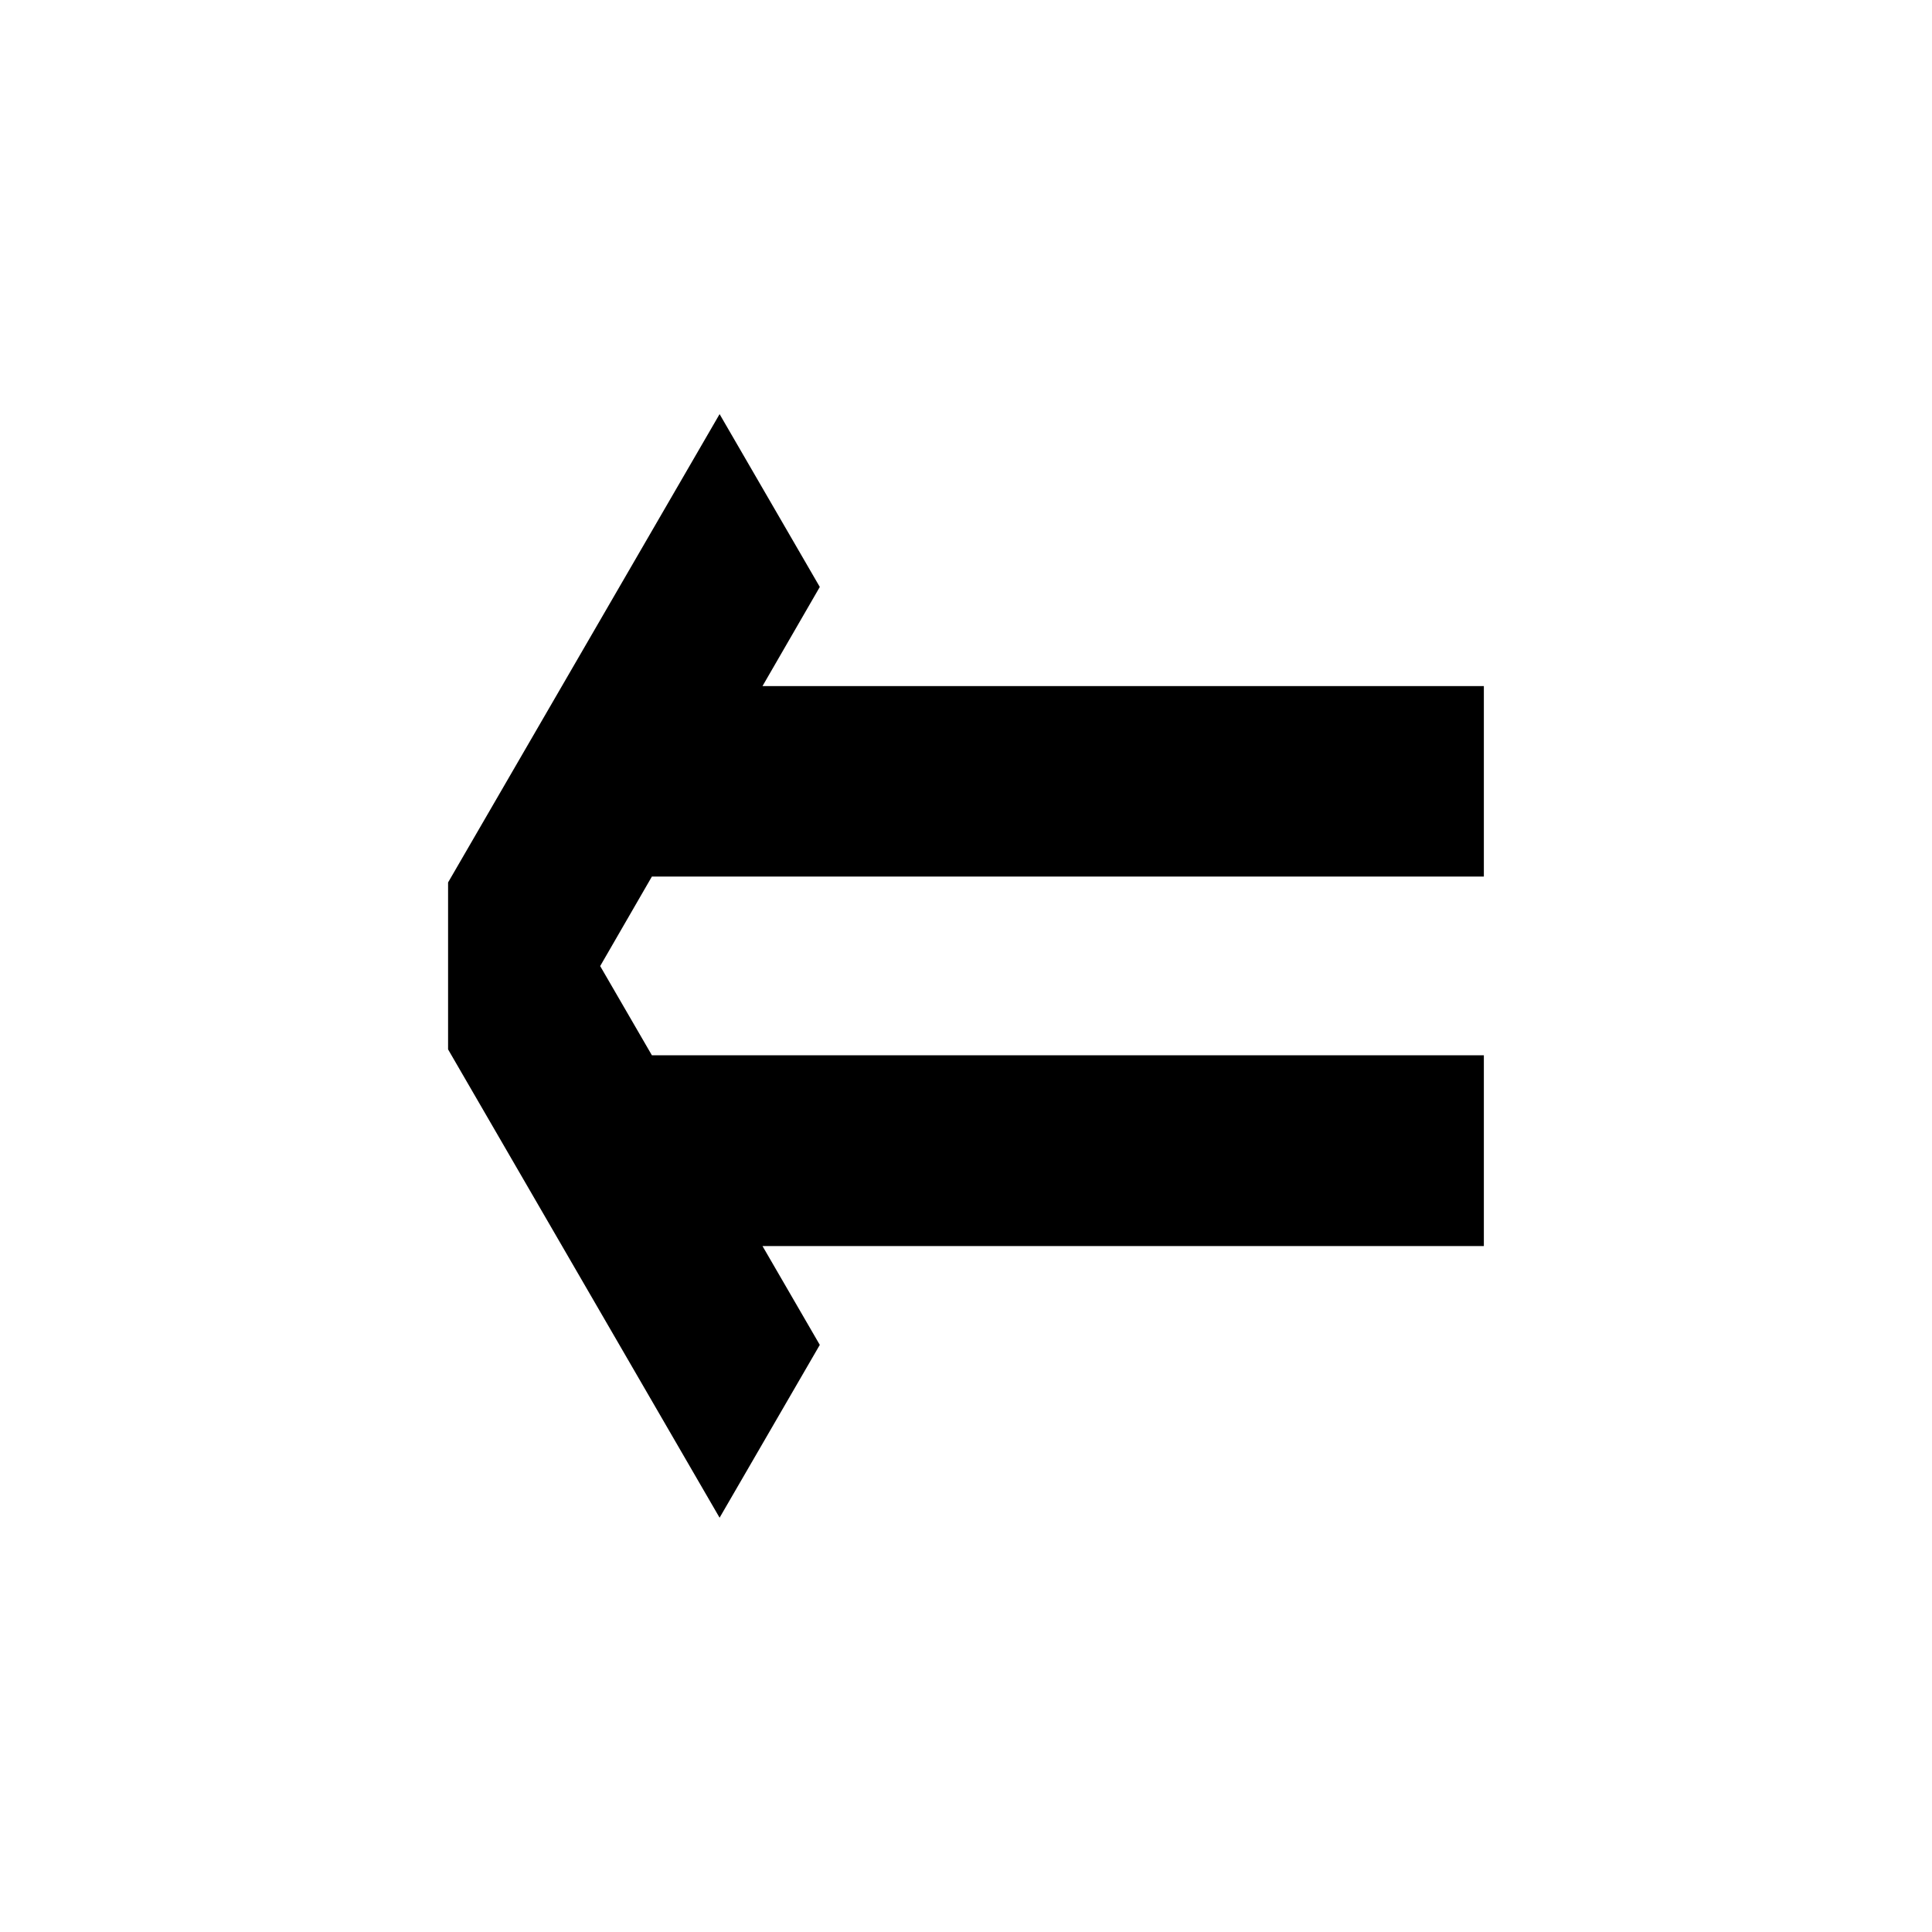
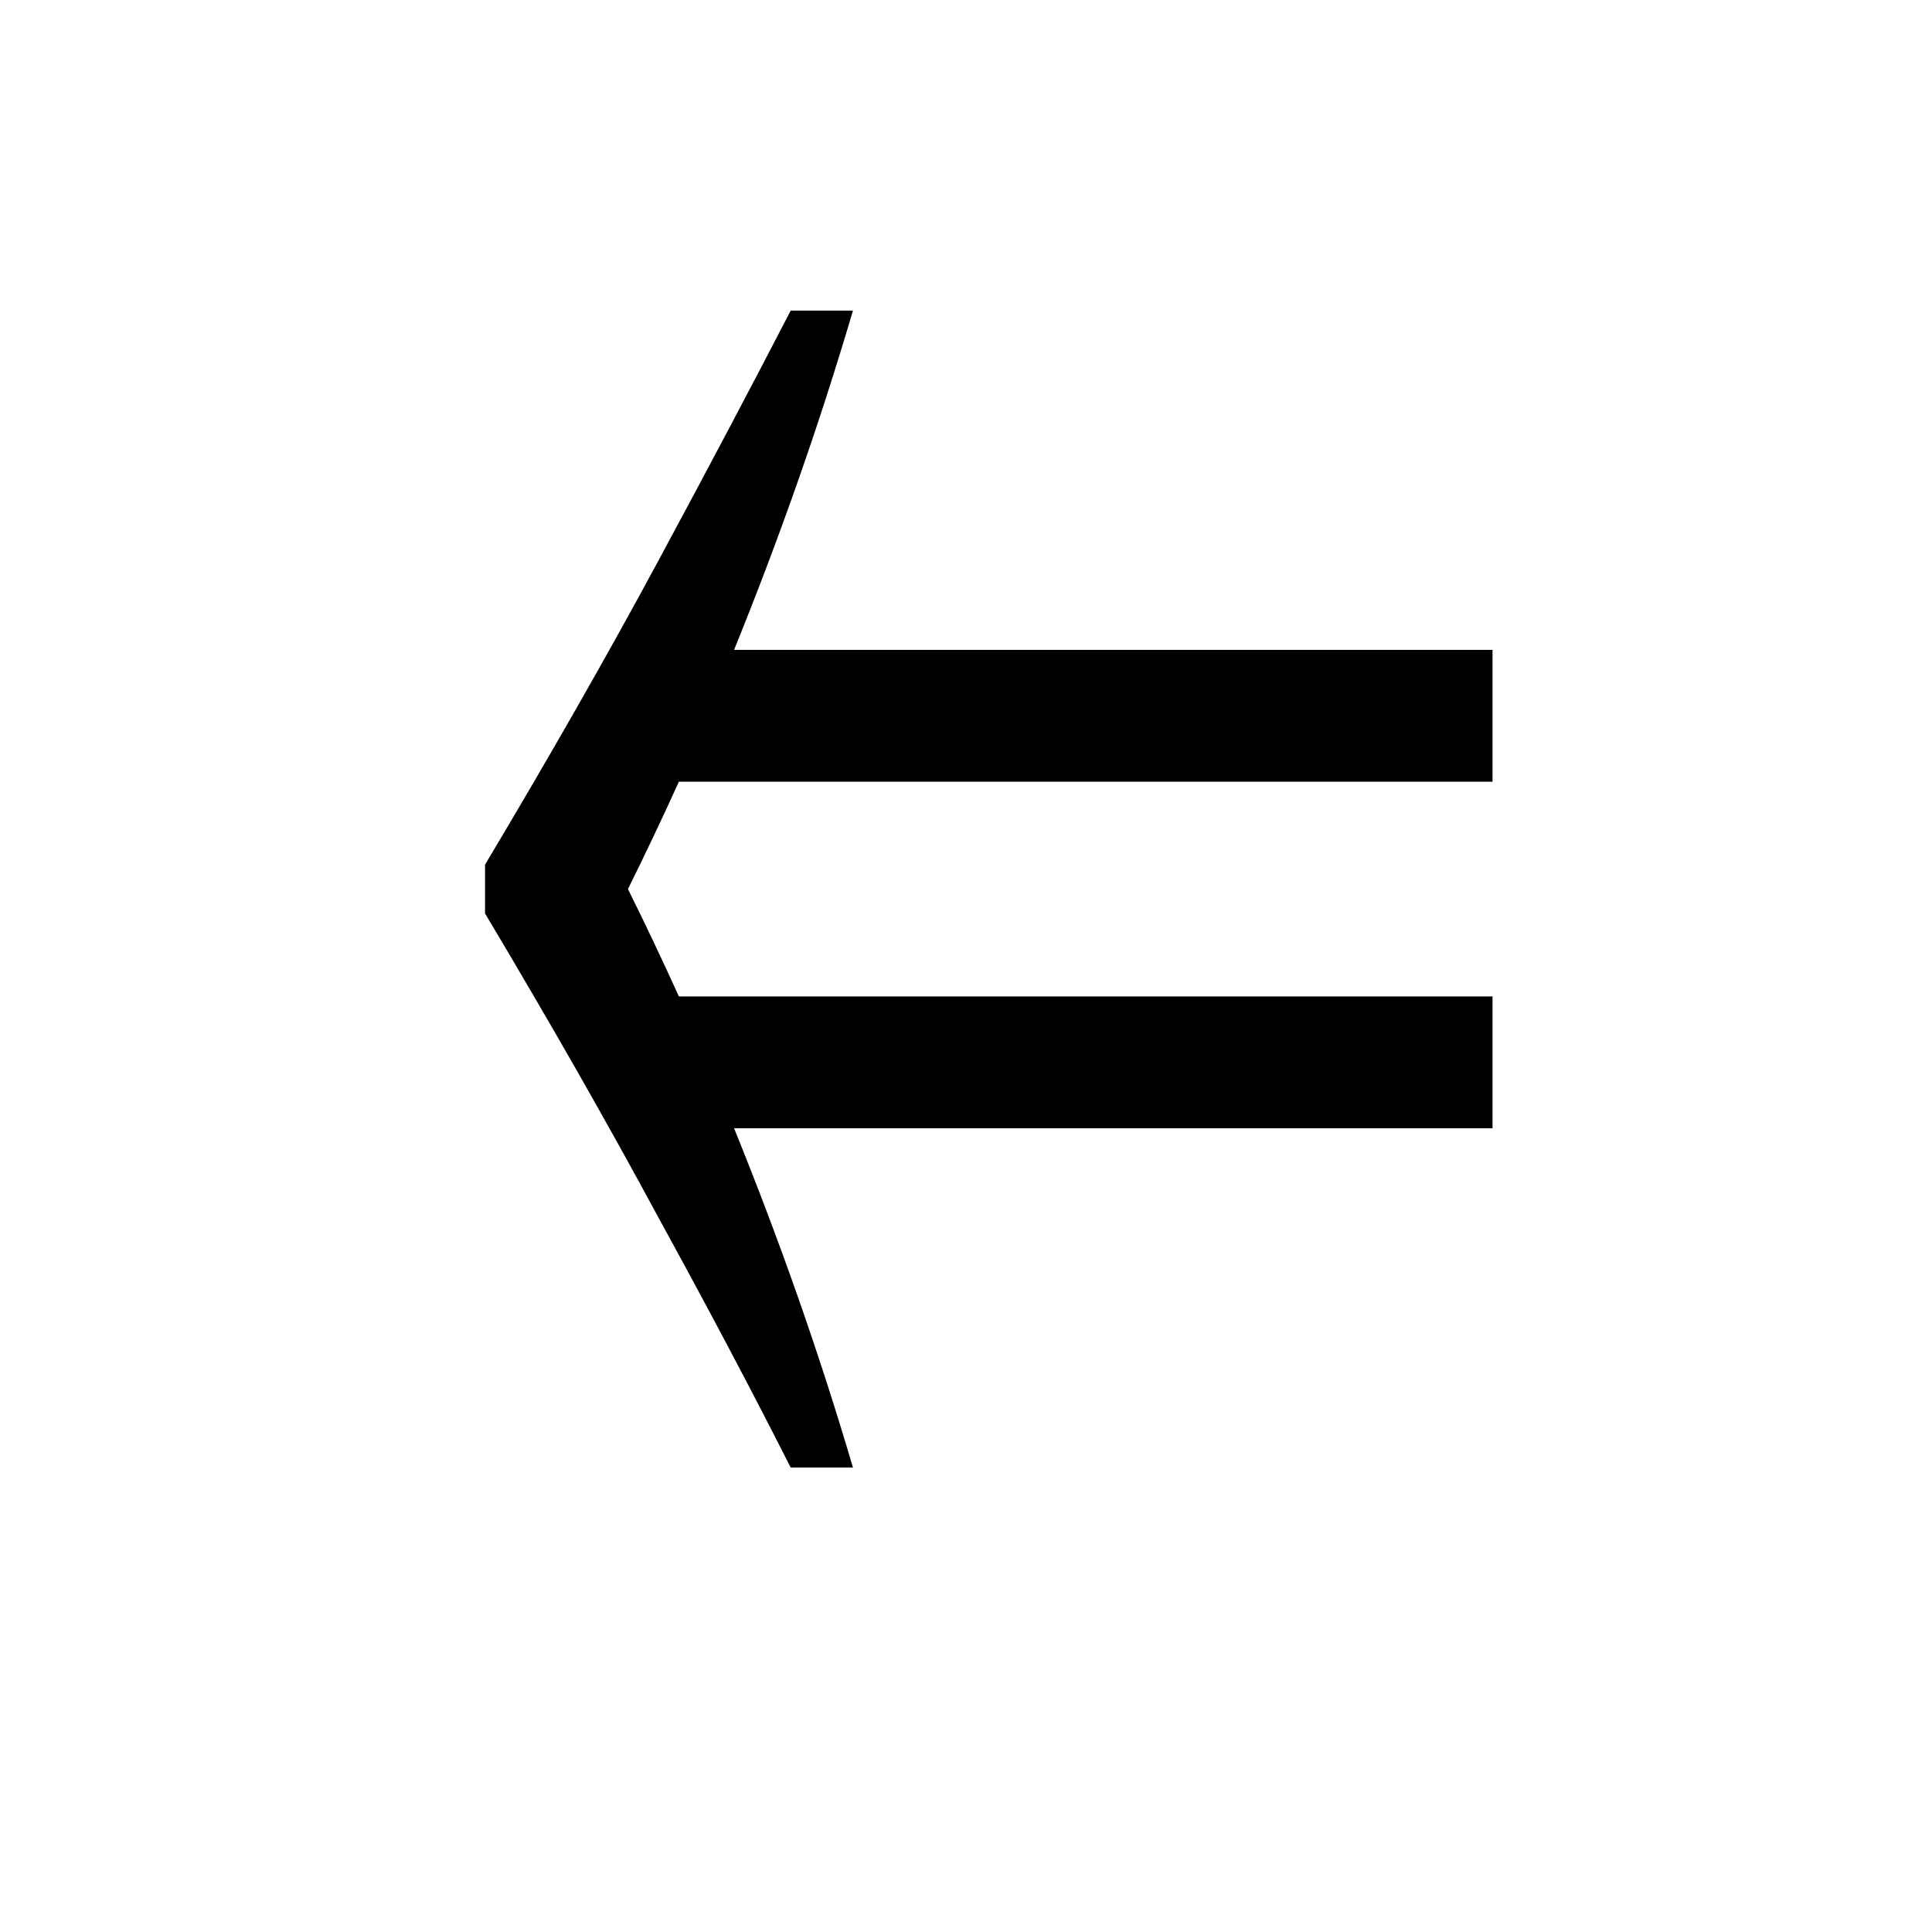
<svg xmlns="http://www.w3.org/2000/svg" width="128" height="128" version="1.0">
-   <text xml:space="preserve" x="-136.146" y="87.327" style="font-style:normal;font-variant:normal;font-weight:700;font-stretch:normal;line-height:0%;font-family:&quot;Arial Black&quot;;-inkscape-font-specification:&quot;Arial Black, Bold&quot;;text-align:start;letter-spacing:0;word-spacing:0;writing-mode:lr-tb;text-anchor:start;fill:#000;fill-opacity:1;stroke:none" transform="scale(-.76142 1.31334)">
-     <tspan x="-136.146" y="87.327" style="font-size:123.122px;line-height:1.25">⇒</tspan>
-   </text>
+   <g style="font-weight:700;line-height:0%;font-family:&quot;Arial Black&quot;;-inkscape-font-specification:&quot;Arial Black, Bold&quot;;letter-spacing:0;word-spacing:0">
+     <path d="M-129.867 56.916v-6.649h70.795q2.217-2.832 4.433-5.417-2.216-2.586-4.433-5.417h-70.795v-6.649h65.994q-6.033-8.619-10.343-17.114h5.418q5.048 5.664 11.573 12.682 6.526 7.018 15.021 15.267v2.462q-8.495 8.25-15.02 15.267-6.526 6.895-11.574 12.682h-5.418q4.31-8.496 10.343-17.114z" aria-label="⇒" style="font-size:123.122px;line-height:1.25" transform="scale(-.76142 1.31334)" />
+   </g>
</svg>
